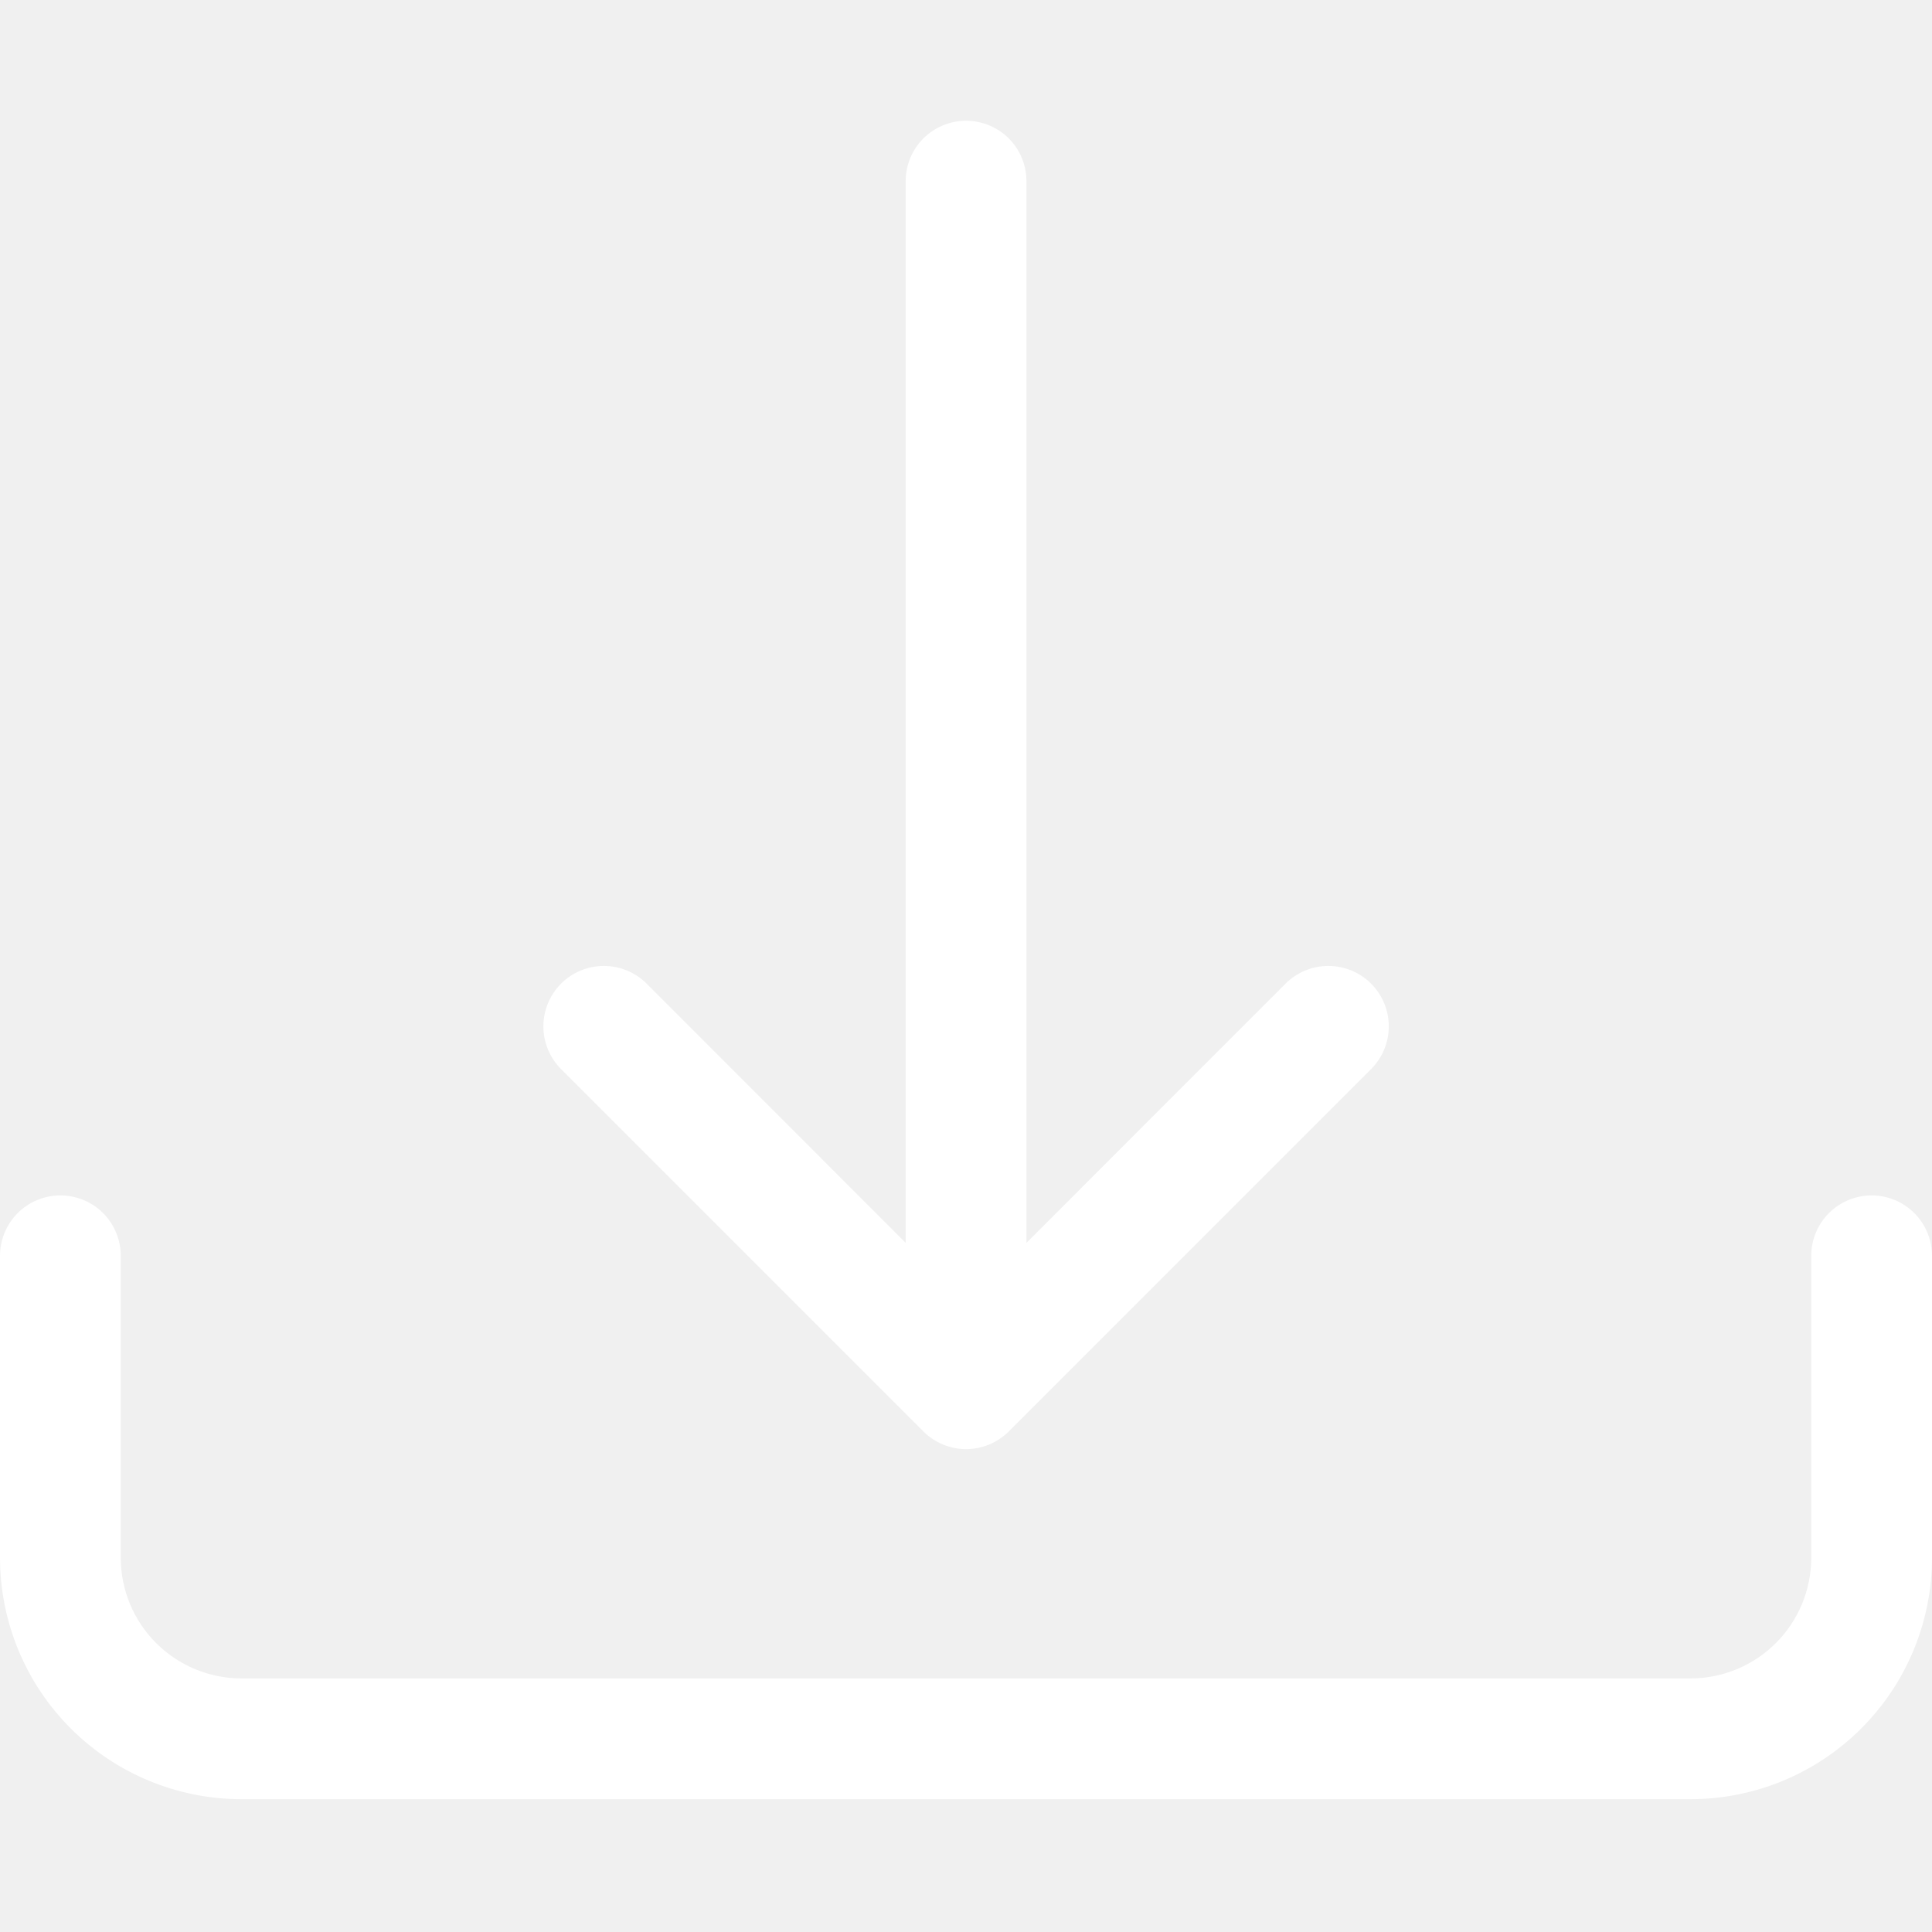
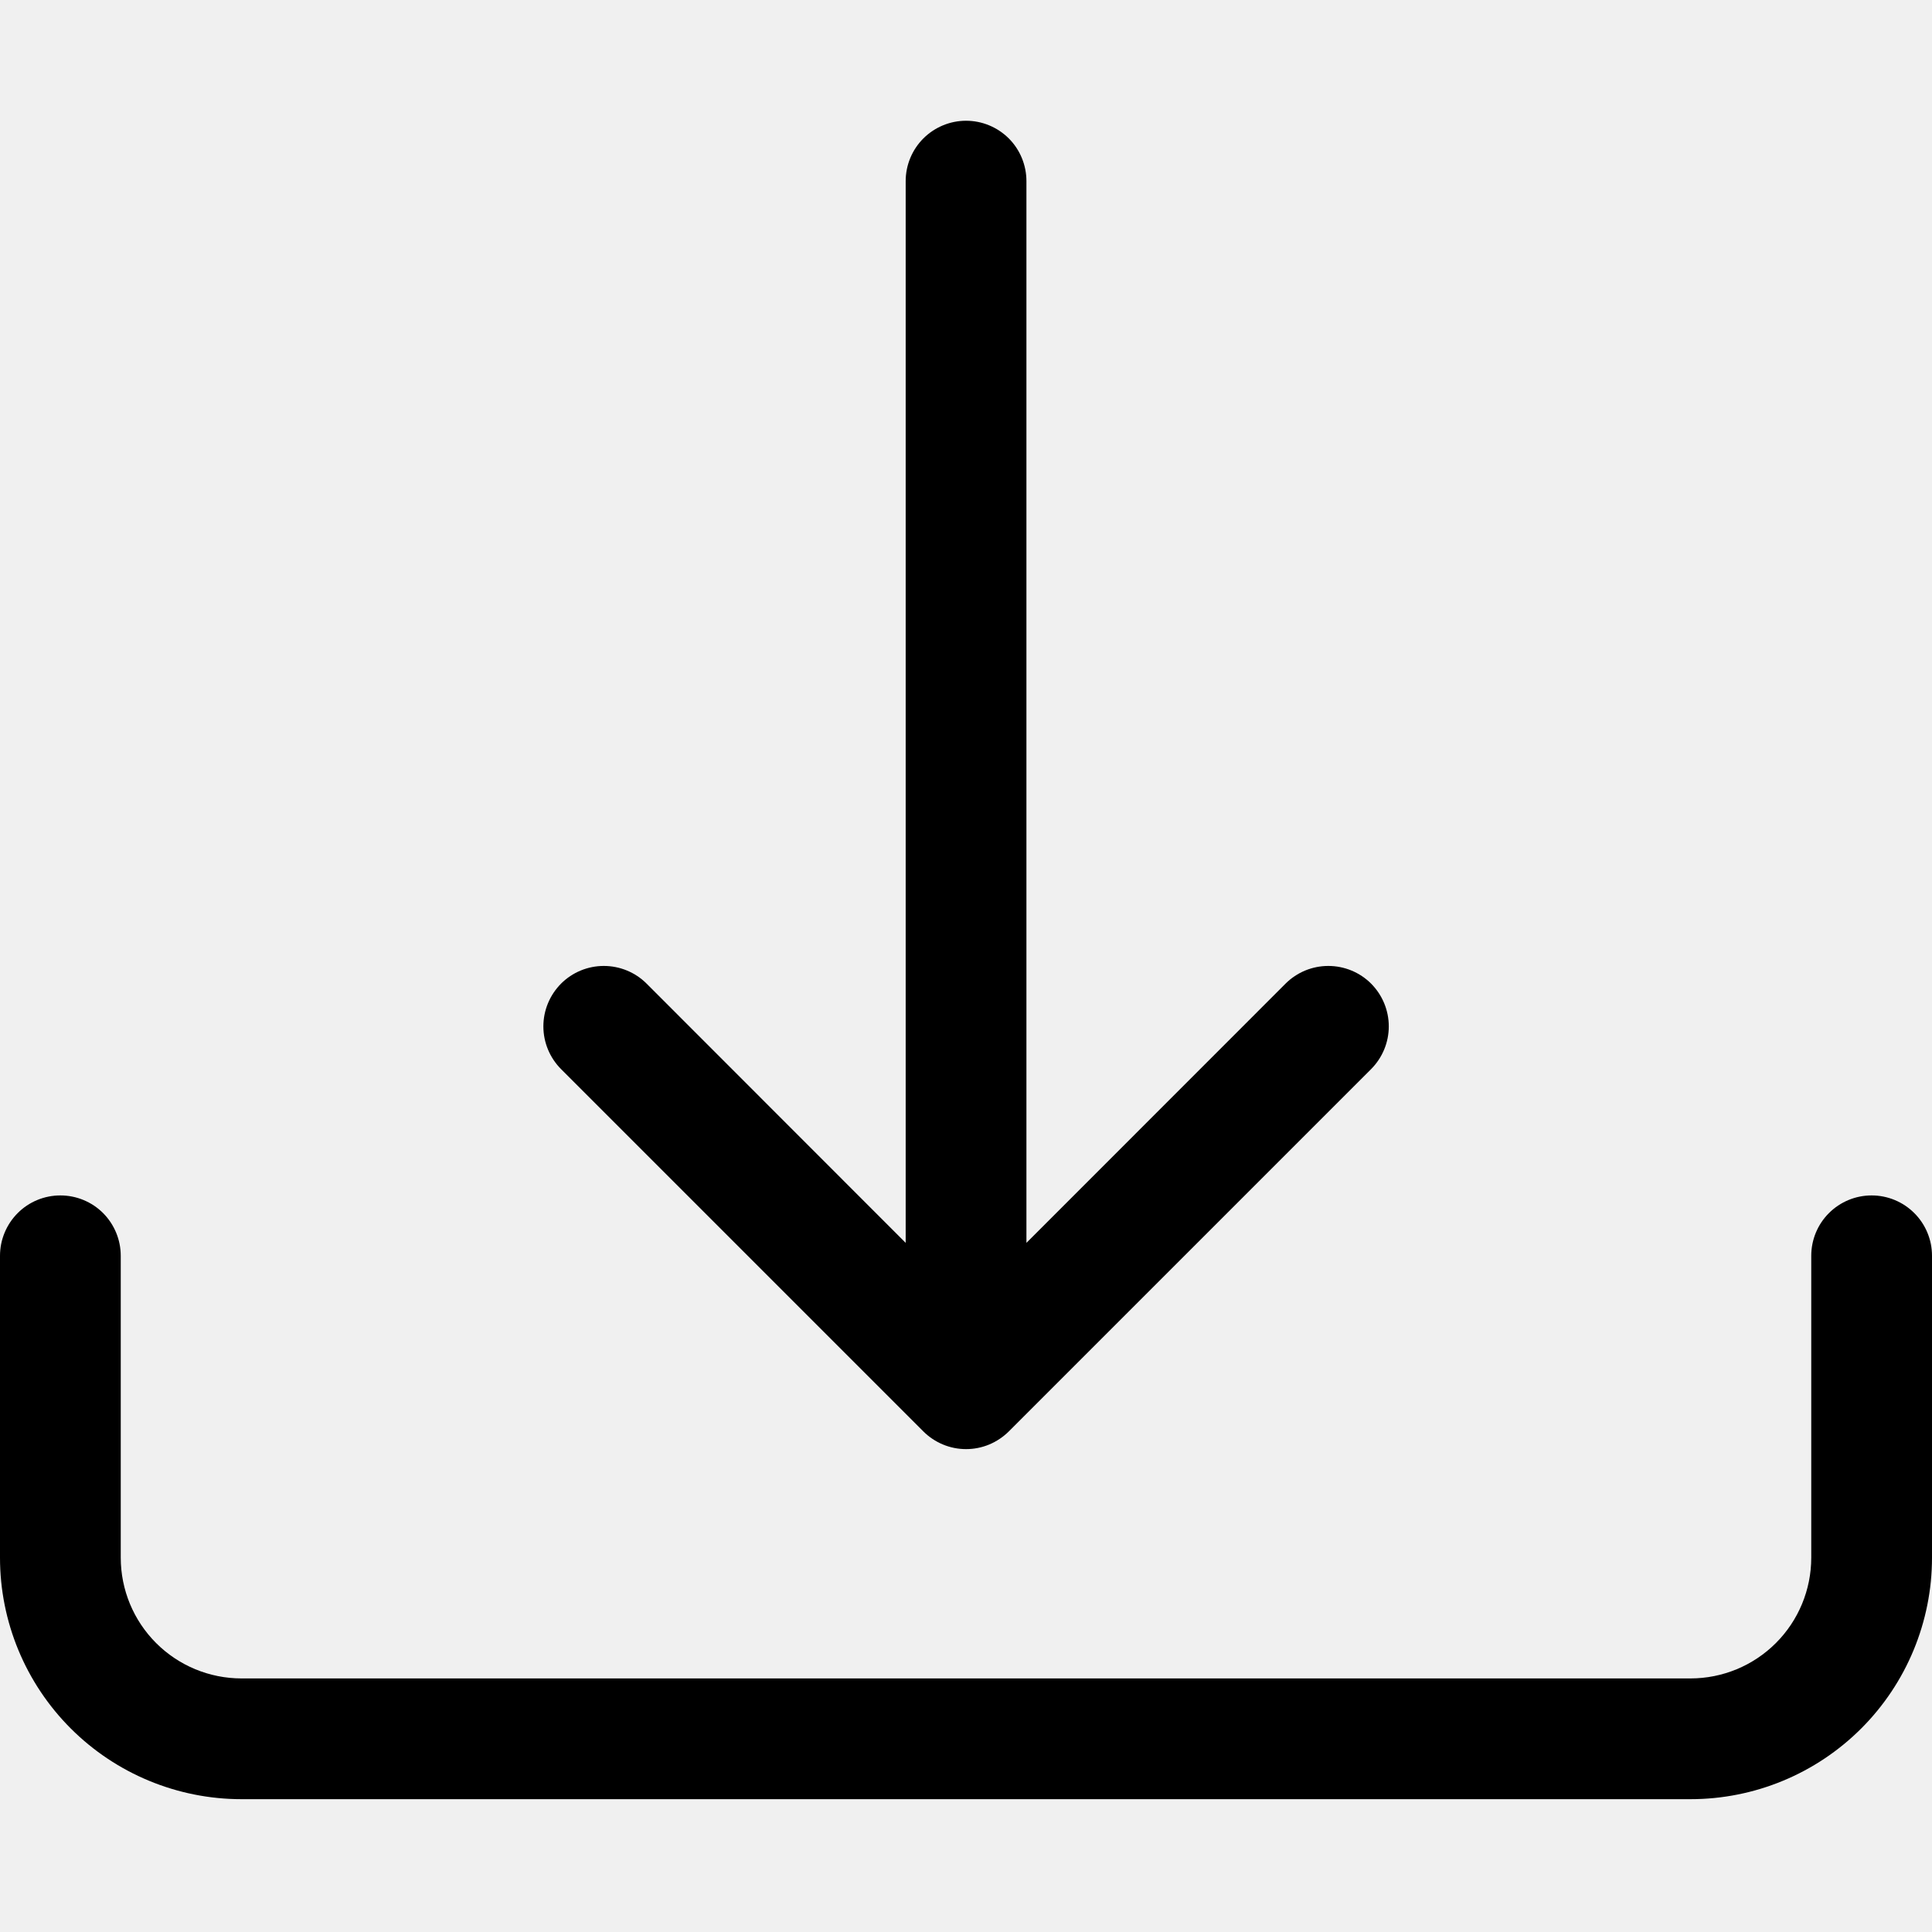
- <svg xmlns="http://www.w3.org/2000/svg" width="36" height="36" viewBox="0 0 36 36" fill="none">
-   <path fill-rule="evenodd" clip-rule="evenodd" d="M1.125 22.275C1.423 22.275 1.71 22.393 1.921 22.604C2.131 22.815 2.25 23.102 2.25 23.4V29.025C2.25 29.622 2.487 30.194 2.909 30.616C3.331 31.038 3.903 31.275 4.5 31.275H31.5C32.097 31.275 32.669 31.038 33.091 30.616C33.513 30.194 33.75 29.622 33.75 29.025V23.4C33.75 23.102 33.868 22.815 34.08 22.604C34.291 22.393 34.577 22.275 34.875 22.275C35.173 22.275 35.459 22.393 35.67 22.604C35.882 22.815 36 23.102 36 23.4V29.025C36 30.218 35.526 31.363 34.682 32.207C33.838 33.051 32.694 33.525 31.5 33.525H4.5C3.307 33.525 2.162 33.051 1.318 32.207C0.474 31.363 0 30.218 0 29.025V23.4C0 23.102 0.119 22.815 0.33 22.604C0.54 22.393 0.827 22.275 1.125 22.275Z" fill="white" />
-   <path fill-rule="evenodd" clip-rule="evenodd" d="M17.205 26.672C17.309 26.776 17.433 26.859 17.57 26.916C17.707 26.973 17.853 27.002 18.001 27.002C18.149 27.002 18.296 26.973 18.433 26.916C18.569 26.859 18.693 26.776 18.798 26.672L25.548 19.922C25.759 19.71 25.878 19.424 25.878 19.125C25.878 18.826 25.759 18.54 25.548 18.328C25.337 18.117 25.05 17.999 24.751 17.999C24.453 17.999 24.166 18.117 23.955 18.328L19.126 23.159V3.375C19.126 3.077 19.008 2.79 18.797 2.579C18.586 2.369 18.3 2.25 18.001 2.25C17.703 2.25 17.417 2.369 17.206 2.579C16.995 2.79 16.876 3.077 16.876 3.375V23.159L12.048 18.328C11.837 18.117 11.55 17.999 11.251 17.999C10.953 17.999 10.666 18.117 10.455 18.328C10.244 18.54 10.125 18.826 10.125 19.125C10.125 19.424 10.244 19.71 10.455 19.922L17.205 26.672Z" fill="white" />
+ <svg xmlns="http://www.w3.org/2000/svg" width="36" height="36" viewBox="0 0 36 36" fill="">
+   <path fill-rule="evenodd" clip-rule="evenodd" d="M1.125 22.275C1.423 22.275 1.71 22.393 1.921 22.604C2.131 22.815 2.25 23.102 2.25 23.4V29.025C2.25 29.622 2.487 30.194 2.909 30.616C3.331 31.038 3.903 31.275 4.5 31.275H31.5C32.097 31.275 32.669 31.038 33.091 30.616C33.513 30.194 33.75 29.622 33.75 29.025V23.4C33.75 23.102 33.868 22.815 34.08 22.604C34.291 22.393 34.577 22.275 34.875 22.275C35.173 22.275 35.459 22.393 35.67 22.604C35.882 22.815 36 23.102 36 23.4V29.025C36 30.218 35.526 31.363 34.682 32.207C33.838 33.051 32.694 33.525 31.5 33.525H4.5C3.307 33.525 2.162 33.051 1.318 32.207C0.474 31.363 0 30.218 0 29.025V23.4C0 23.102 0.119 22.815 0.33 22.604C0.54 22.393 0.827 22.275 1.125 22.275Z" fill="" />
+   <path fill-rule="evenodd" clip-rule="evenodd" d="M17.205 26.672C17.309 26.776 17.433 26.859 17.57 26.916C17.707 26.973 17.853 27.002 18.001 27.002C18.149 27.002 18.296 26.973 18.433 26.916C18.569 26.859 18.693 26.776 18.798 26.672L25.548 19.922C25.759 19.71 25.878 19.424 25.878 19.125C25.878 18.826 25.759 18.54 25.548 18.328C25.337 18.117 25.05 17.999 24.751 17.999C24.453 17.999 24.166 18.117 23.955 18.328L19.126 23.159V3.375C19.126 3.077 19.008 2.79 18.797 2.579C18.586 2.369 18.3 2.25 18.001 2.25C17.703 2.25 17.417 2.369 17.206 2.579C16.995 2.79 16.876 3.077 16.876 3.375V23.159L12.048 18.328C11.837 18.117 11.55 17.999 11.251 17.999C10.953 17.999 10.666 18.117 10.455 18.328C10.244 18.54 10.125 18.826 10.125 19.125C10.125 19.424 10.244 19.71 10.455 19.922L17.205 26.672Z" fill="" />
</svg>
